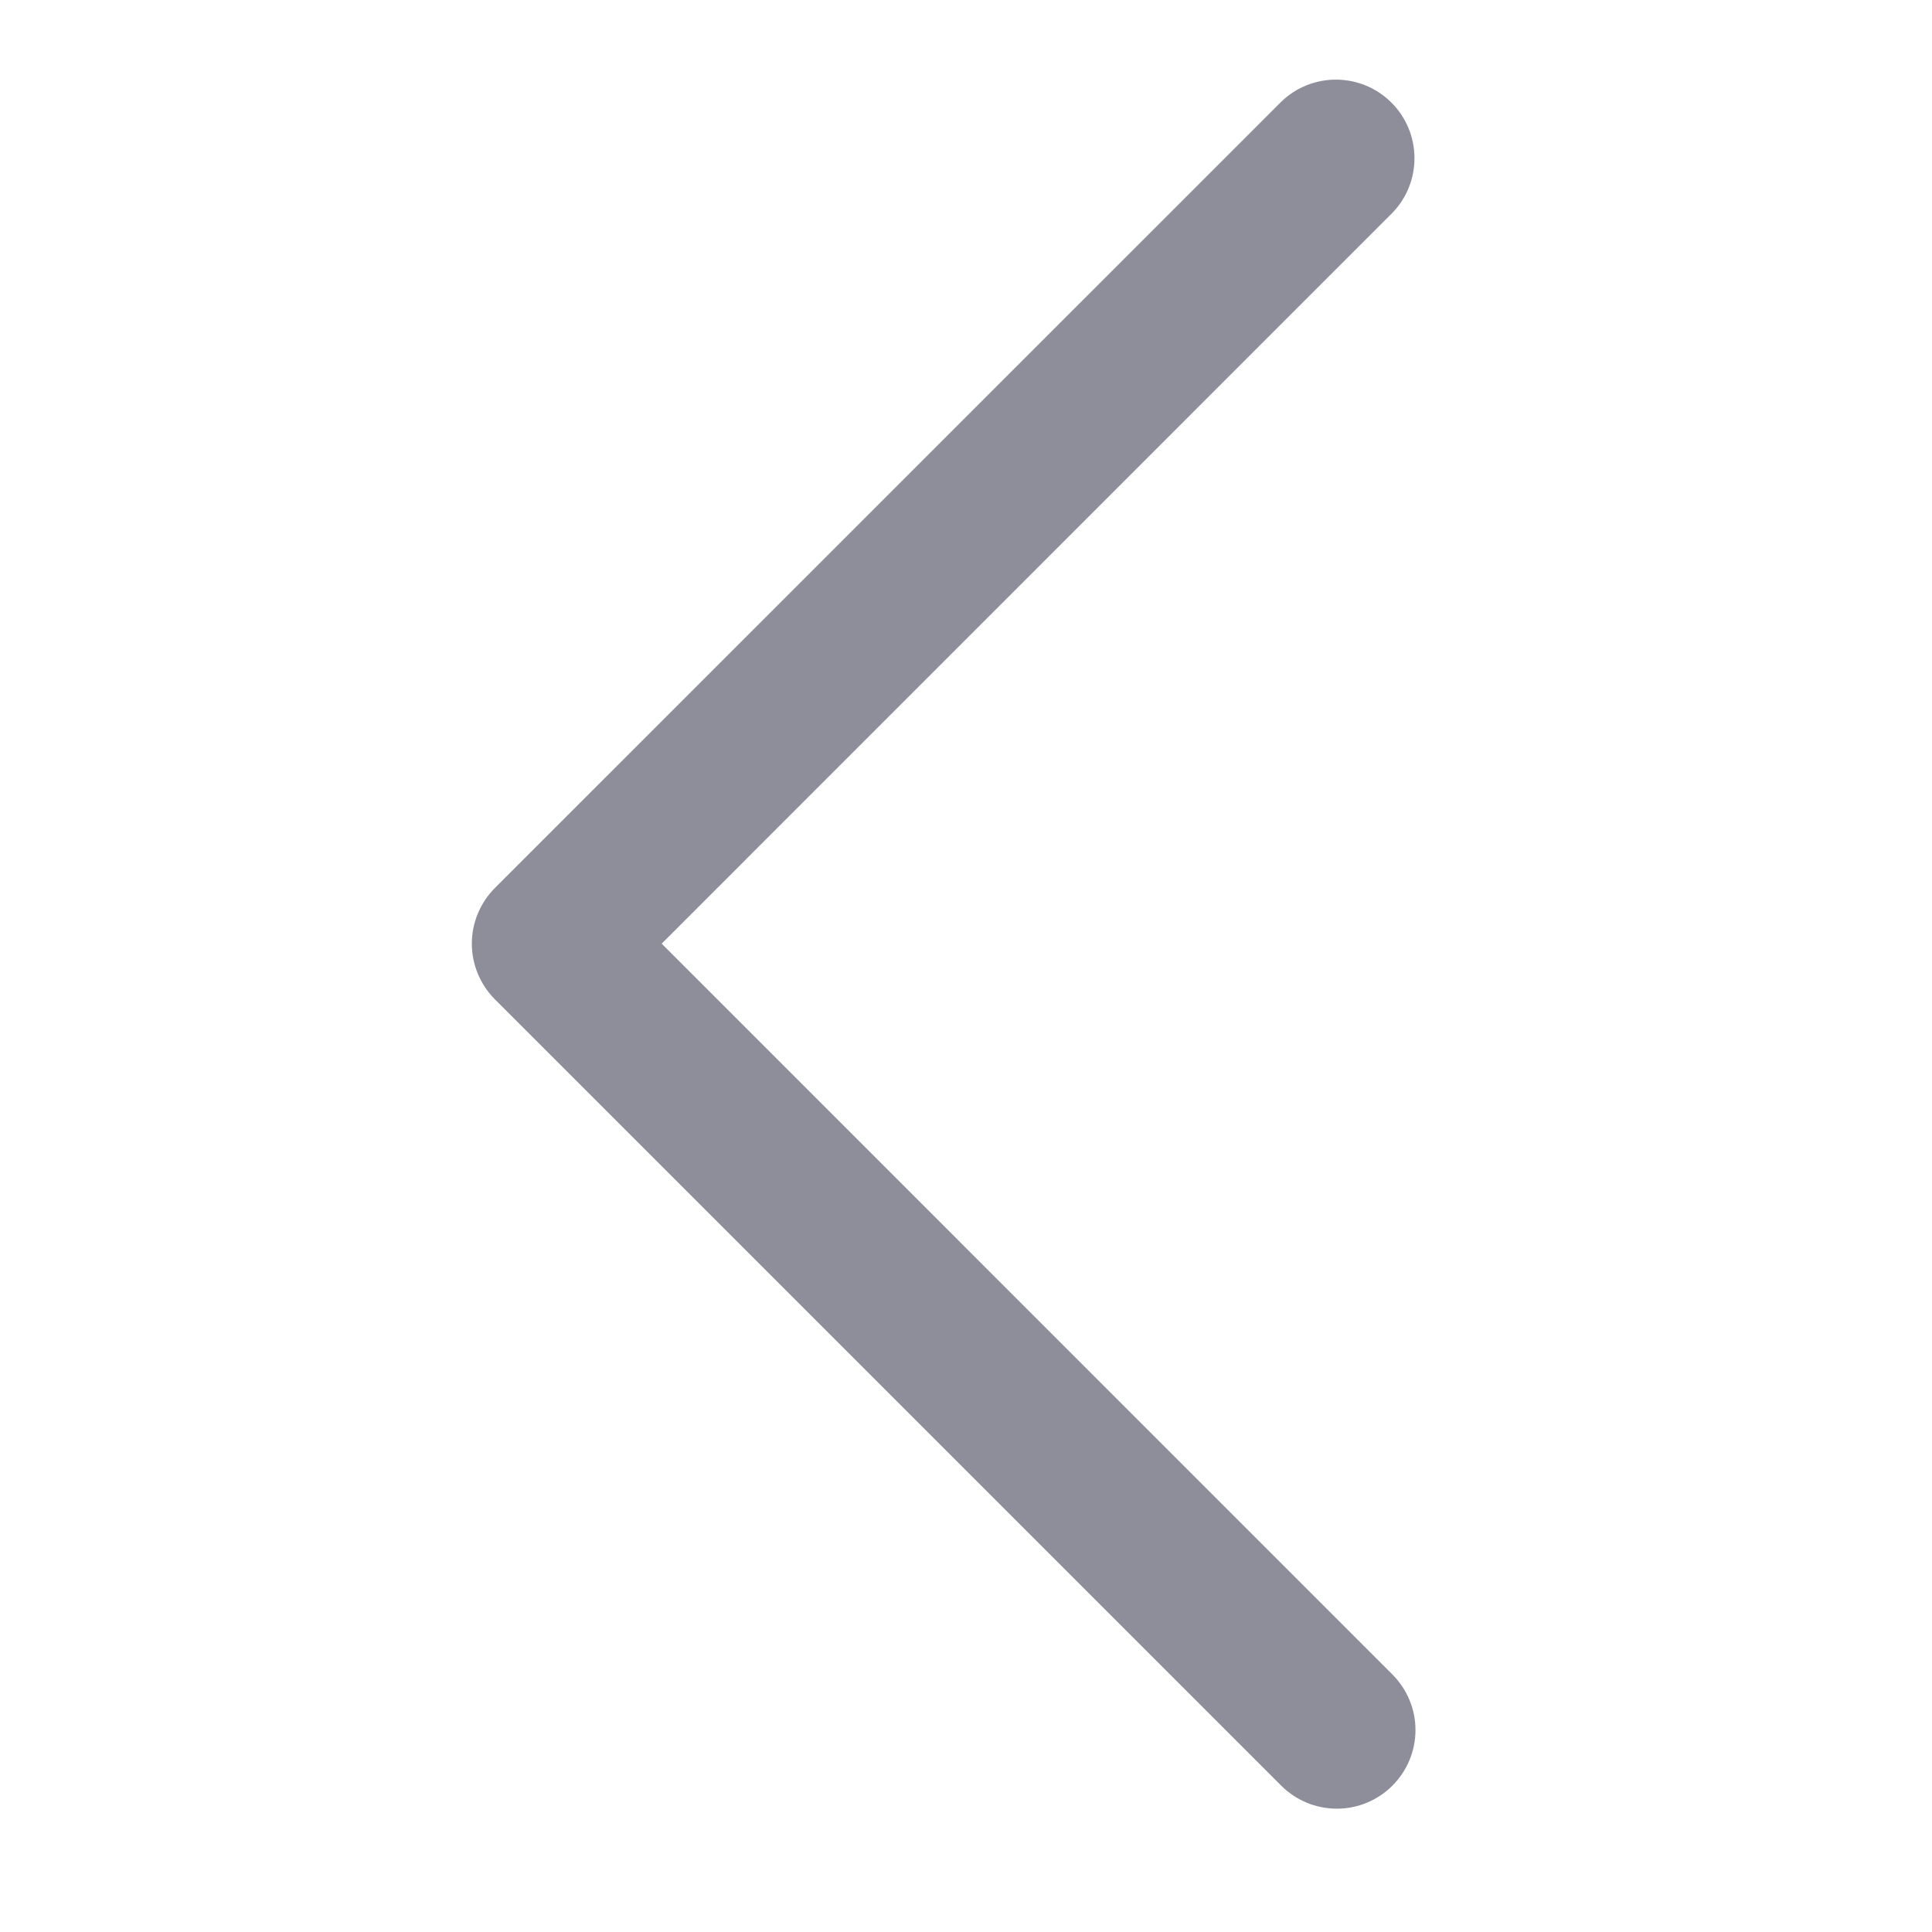
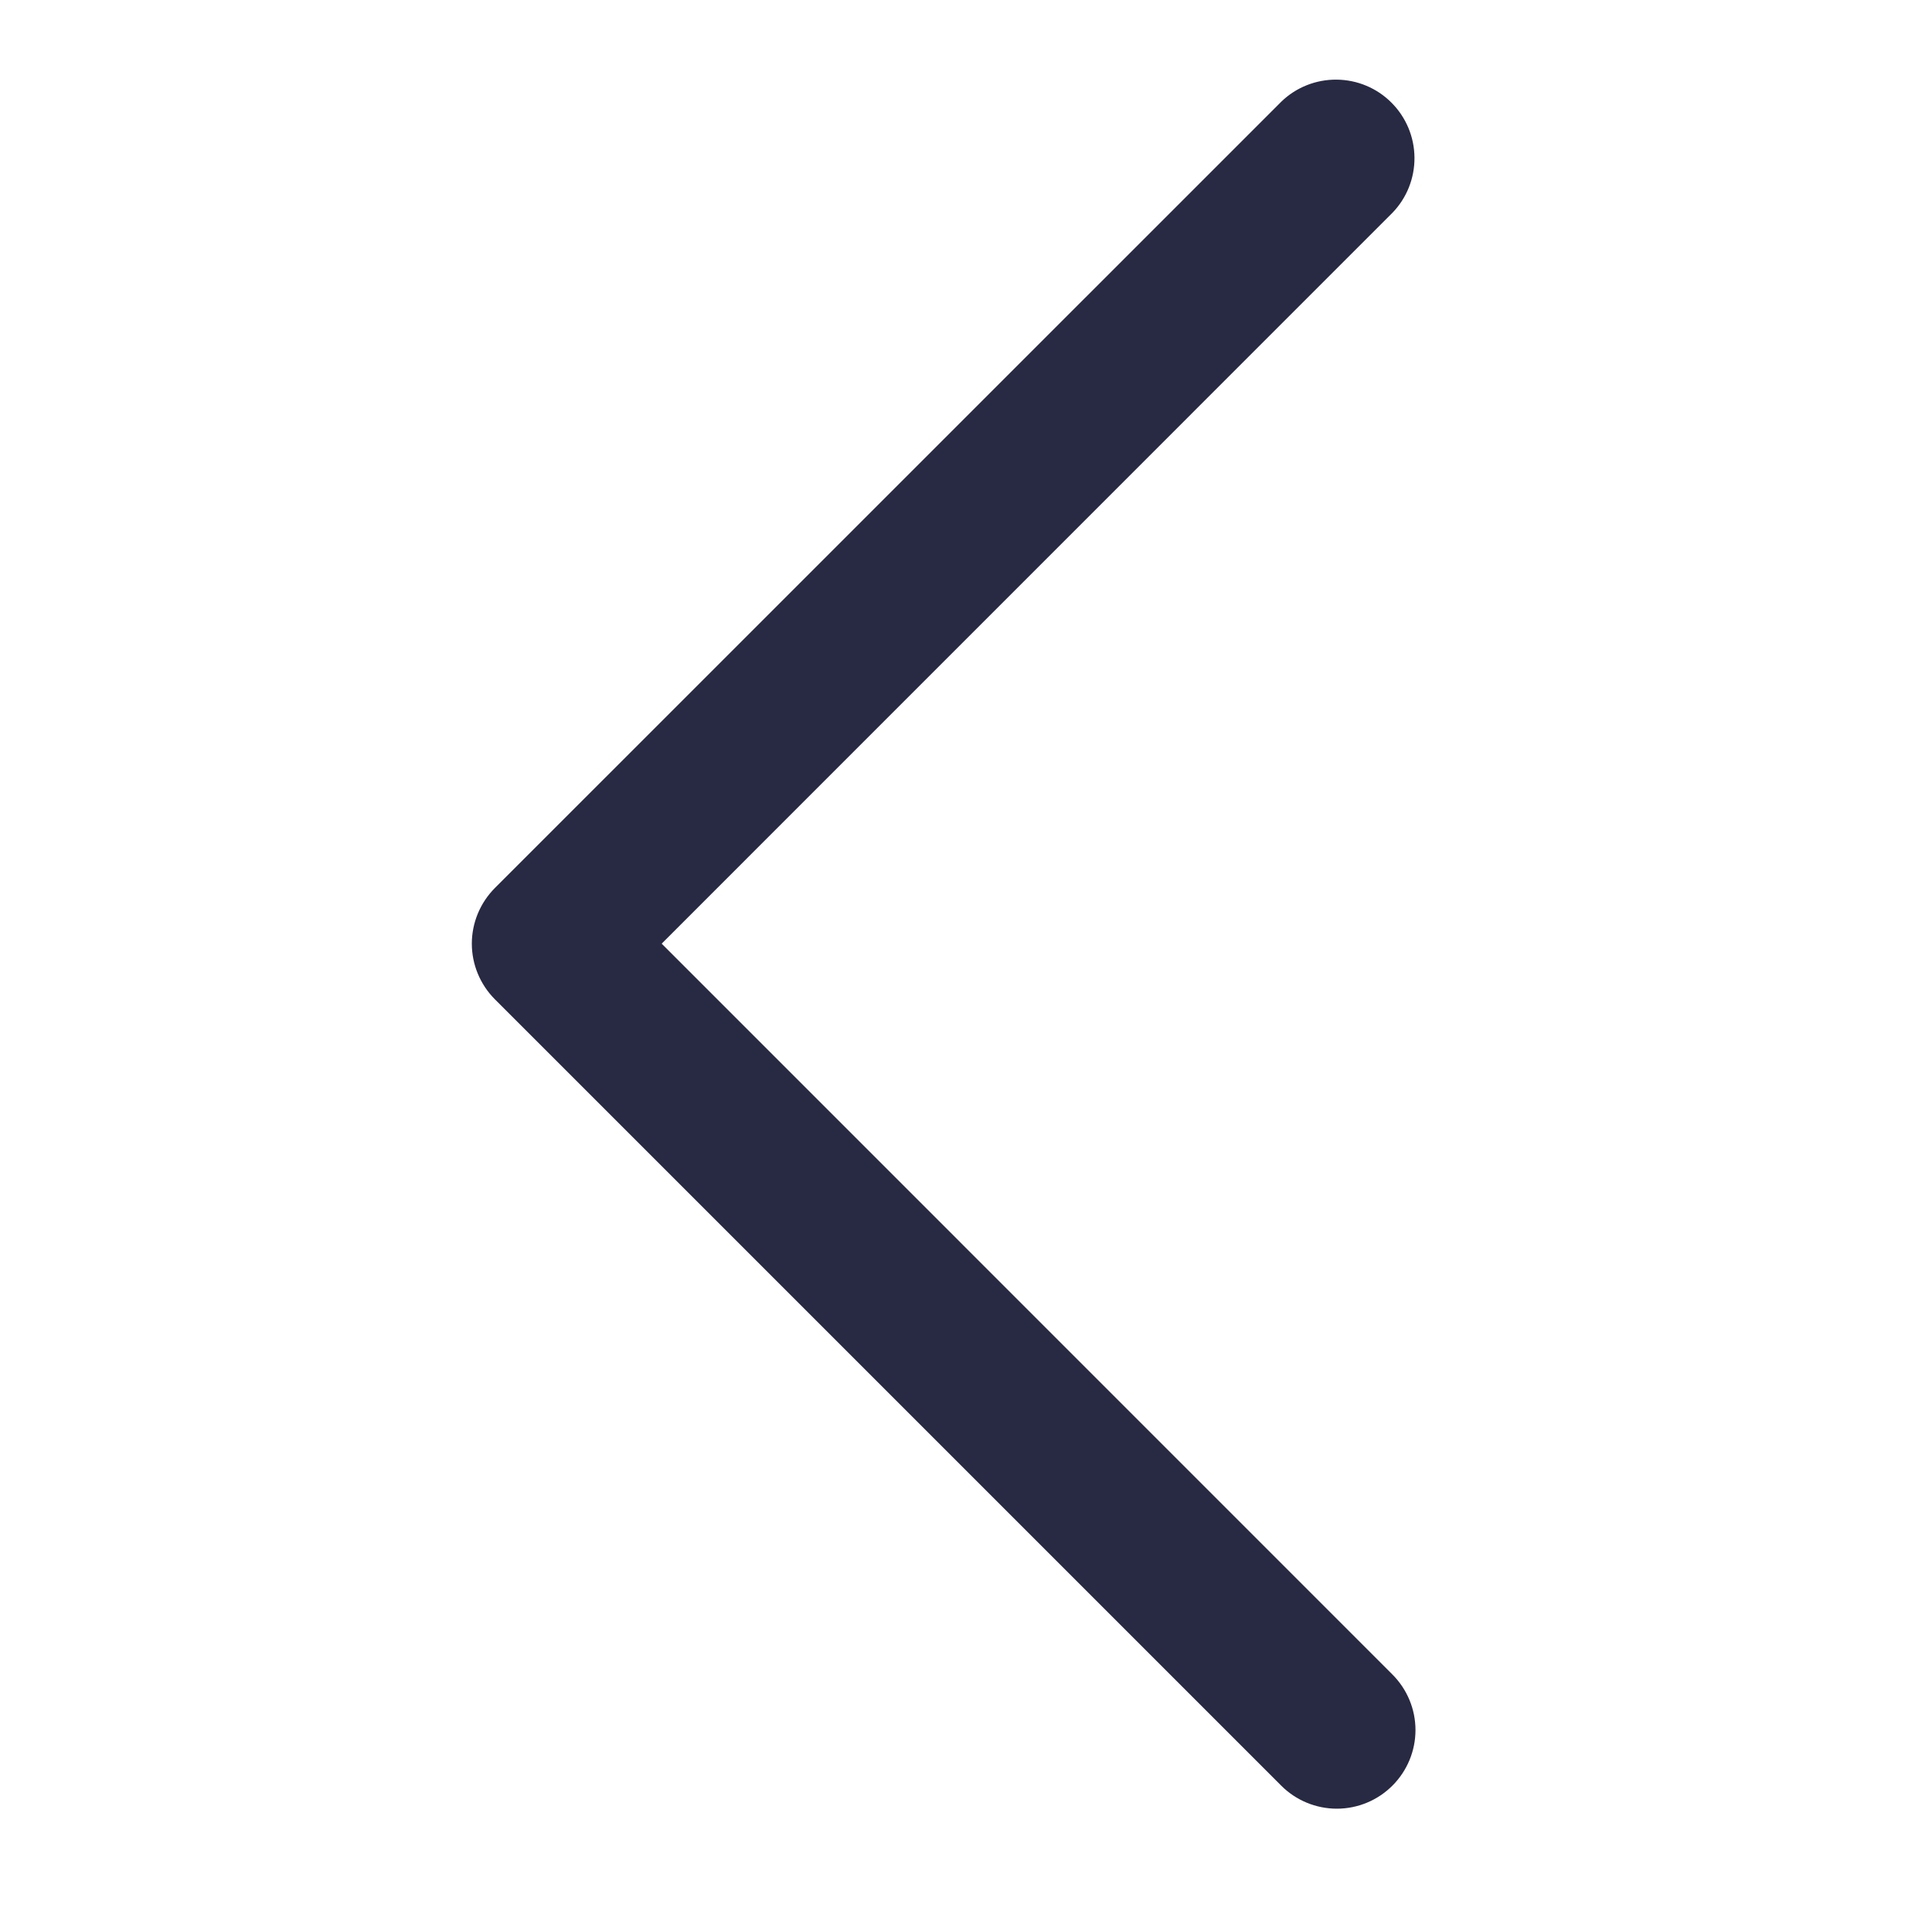
<svg xmlns="http://www.w3.org/2000/svg" width="23" height="23" viewBox="0 0 23 23" fill="none">
-   <path d="M16.576 21.258C16.752 21.082 16.851 20.844 16.851 20.596C16.851 20.348 16.752 20.11 16.576 19.934L7.877 11.234L16.576 2.534C16.747 2.358 16.841 2.121 16.839 1.876C16.837 1.63 16.739 1.396 16.565 1.222C16.392 1.048 16.157 0.95 15.911 0.948C15.666 0.946 15.429 1.04 15.253 1.211L5.891 10.572C5.716 10.748 5.617 10.986 5.617 11.234C5.617 11.482 5.716 11.72 5.891 11.896L15.253 21.258C15.428 21.433 15.666 21.532 15.915 21.532C16.163 21.532 16.401 21.433 16.576 21.258Z" fill="#8E8E9B" />
+   <path d="M16.576 21.258C16.752 21.082 16.851 20.844 16.851 20.596C16.851 20.348 16.752 20.11 16.576 19.934L7.877 11.234L16.576 2.534C16.747 2.358 16.841 2.121 16.839 1.876C16.837 1.63 16.739 1.396 16.565 1.222C16.392 1.048 16.157 0.95 15.911 0.948C15.666 0.946 15.429 1.04 15.253 1.211L5.891 10.572C5.716 10.748 5.617 10.986 5.617 11.234C5.617 11.482 5.716 11.72 5.891 11.896L15.253 21.258C15.428 21.433 15.666 21.532 15.915 21.532C16.163 21.532 16.401 21.433 16.576 21.258Z" fill="#282943" />
</svg>
